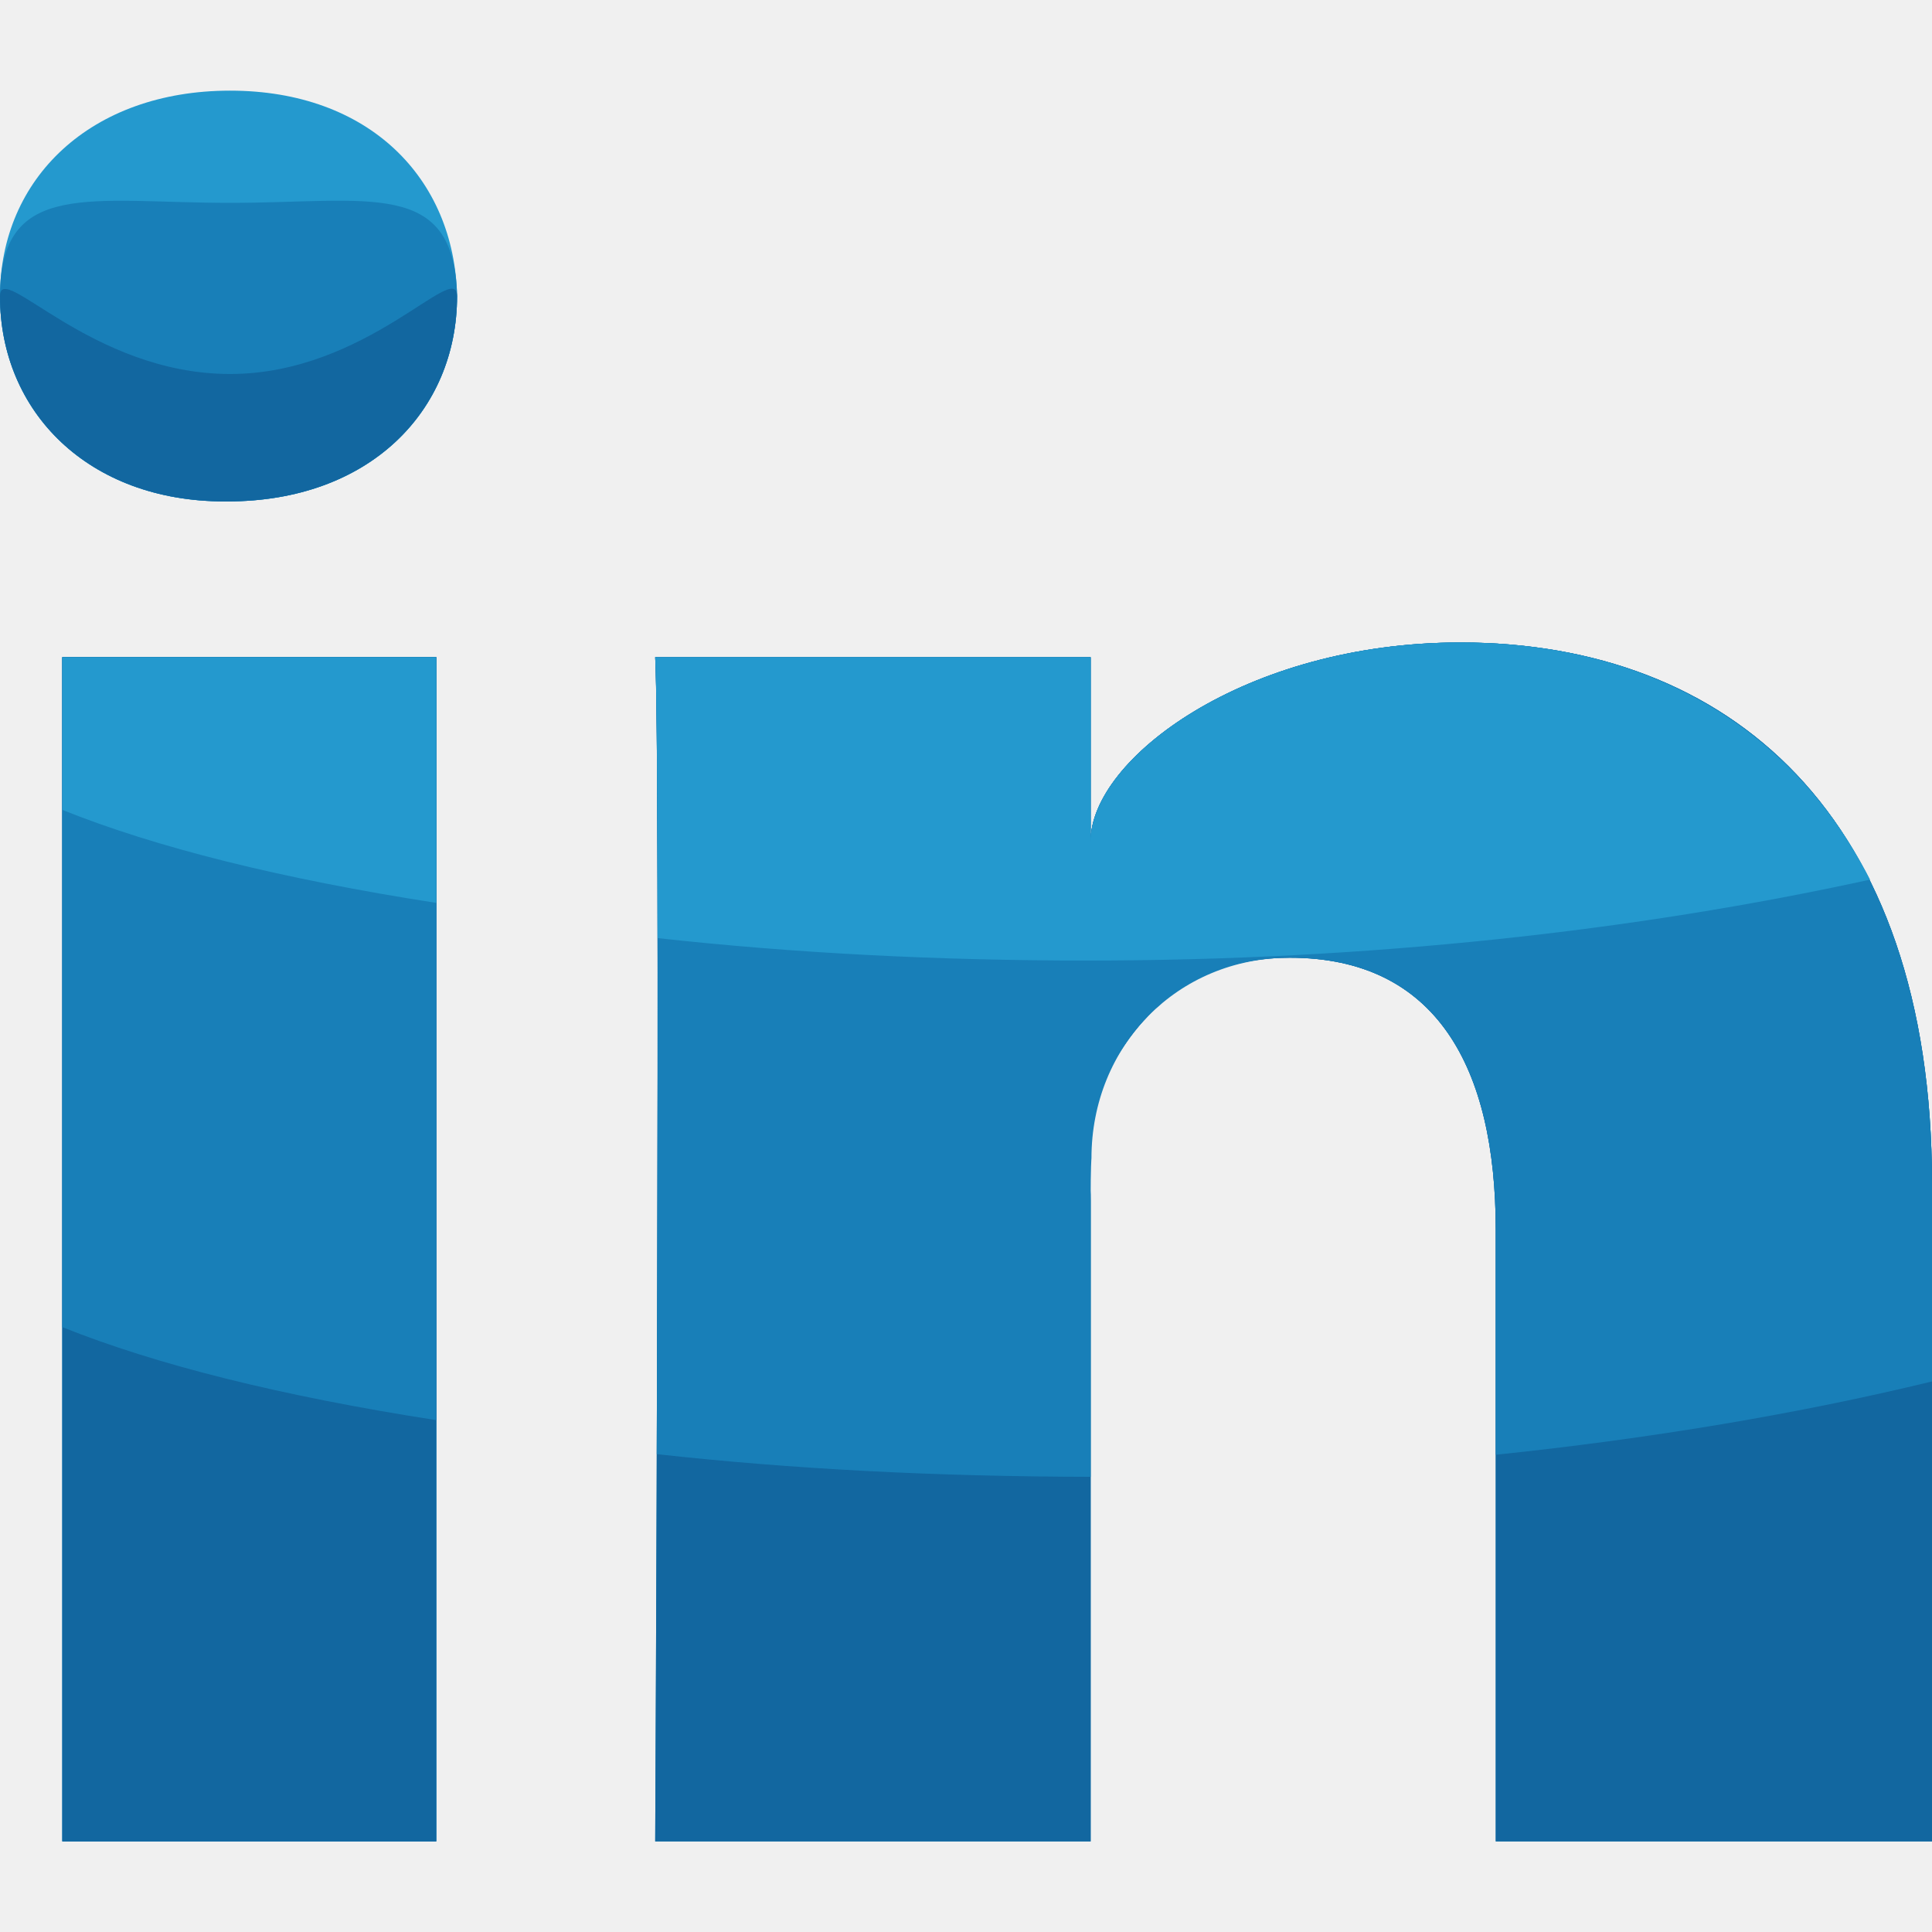
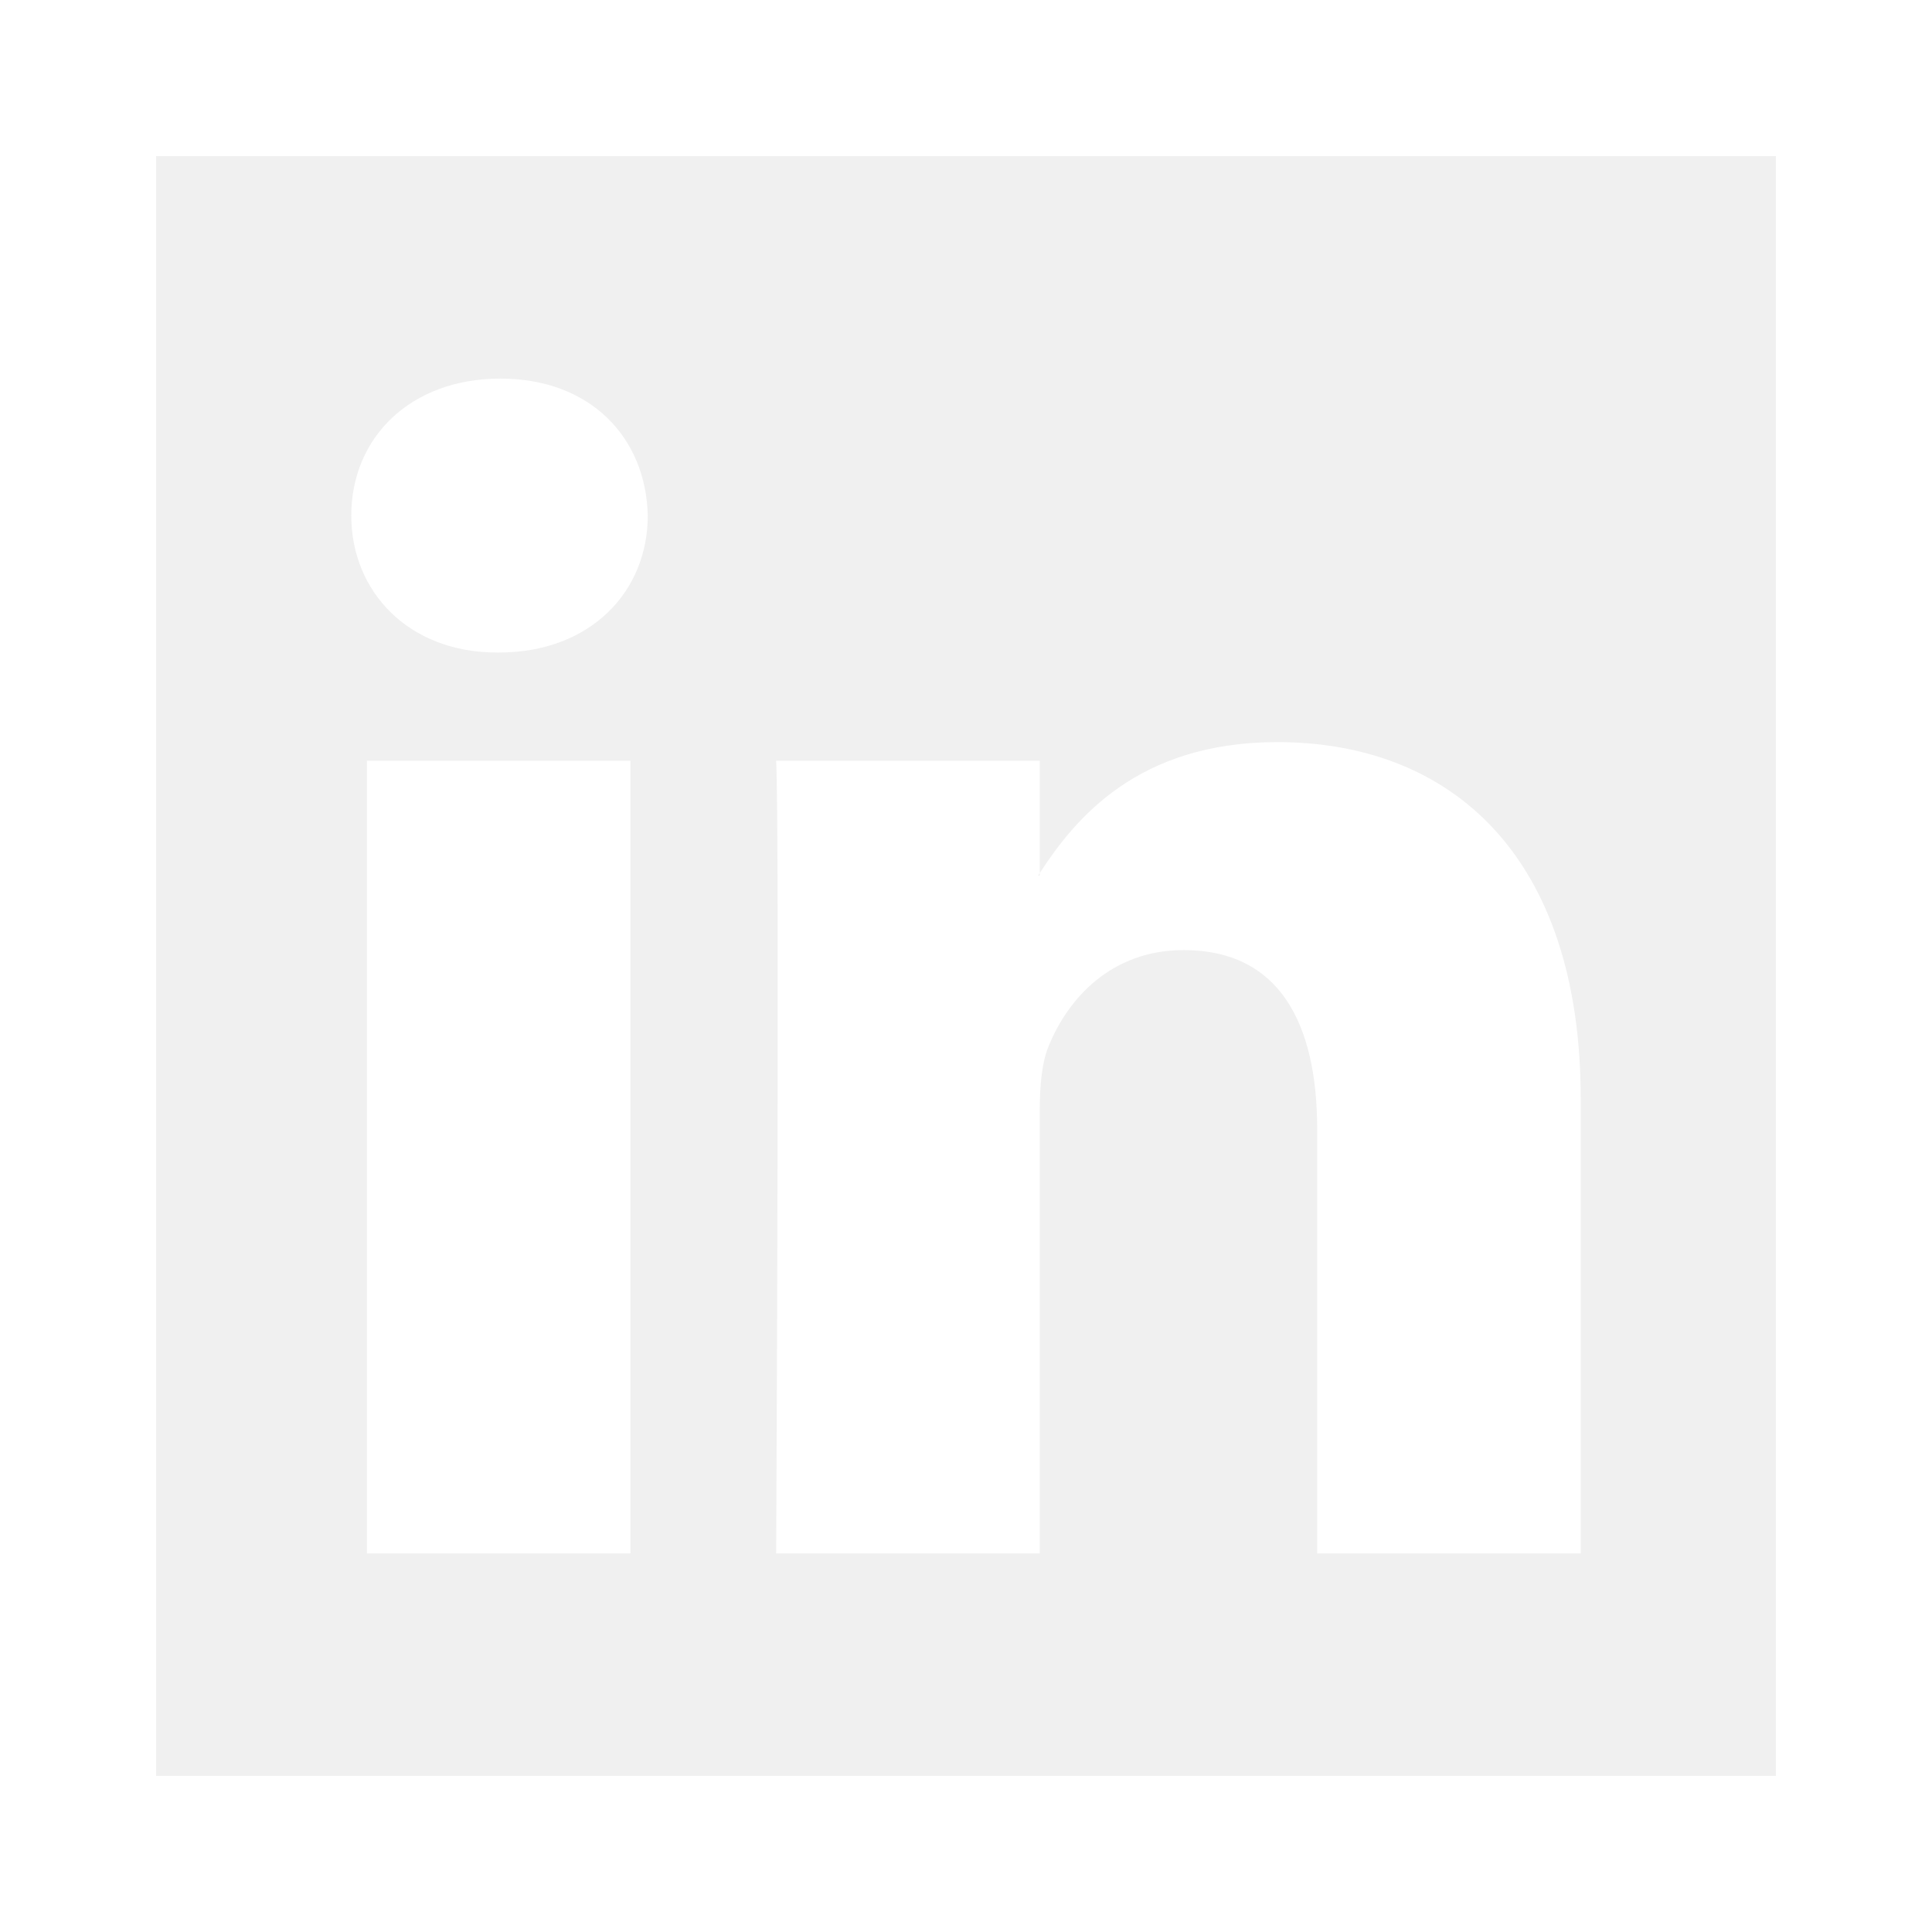
- <svg xmlns="http://www.w3.org/2000/svg" version="1.1" id="Layer_1" x="0px" y="0px" viewBox="0 0 496 496" style="enable-background:new 0 0 496 496;" xml:space="preserve">
+ <svg xmlns="http://www.w3.org/2000/svg" version="1.1" id="Layer_1" x="0px" y="0px" viewBox="0 0 495 495" style="enable-background:new 0 0 495 495;" xml:space="preserve">
  <g>
-     <g>
-       <rect id="SVGCleanerId_0" x="16" y="168.728" style="fill:#187FB8;" width="96" height="304" />
-     </g>
-     <g>
-       <rect id="SVGCleanerId_0_1_" x="16" y="168.728" style="fill:#187FB8;" width="96" height="304" />
-     </g>
+     <polygon style="fill:#fff;" points="247.5,0 247.5,40 455,40 455,455 247.5,455 247.5,495 495,495 495,0  " />
+     <polygon style="fill:#fff;" points="40,455 40,40 247.5,40 247.5,0 0,0 0,495 247.5,495 247.5,455  " />
+     <path style="fill:#fff;" d="M127.323,167.186h0.446c23.551,0,38.194-15.601,38.194-35.101   c-0.442-19.928-14.643-35.087-37.752-35.087C105.107,96.998,90,112.157,90,132.085C90,151.585,104.678,167.186,127.323,167.186z" />
+     <path style="fill:#fff;" d="M266.4,398.002V284.576c0-6.086,0.464-12.119,2.24-16.459c4.887-12.149,15.978-24.693,34.641-24.693   c24.439,0,34.195,18.629,34.195,45.92v108.657H405V281.535c0-62.379-33.307-91.398-77.744-91.398   c-35.871,0-51.883,19.74-60.856,33.547v0.665h-0.442c0.118-0.219,0.306-0.442,0.442-0.665v-28.779h-67.537   c0.905,19.053,0,203.096,0,203.096H266.4z" />
+     <rect x="94.016" y="194.906" style="fill:#fff;" width="67.506" height="203.096" />
  </g>
-   <g>
-     <rect id="SVGCleanerId_0_2_" x="16" y="168.728" style="fill:#1267A0;" width="96" height="304" />
-   </g>
-   <path style="fill:#187FB8;" d="M16,340.712c24,9.616,56,17.664,96,23.88V168.728H16V340.712z" />
-   <path style="fill:#2499CE;" d="M16,207.92c24,9.624,56,17.664,96,23.88v-63.072H16V207.92z" />
-   <path style="fill:#187FB8;" d="M374.912,164.944c-55.4,0-94.912,29.976-94.912,51v-47.216H168.208c1.408,24,0,304,0,304H280V308.424  c0-9.2-2.032-18.416,0.76-25.04c7.472-18.416,21.52-37.512,50.368-37.512c37.712,0,52.872,28.312,52.872,69.8v157.056h112V303.864  C496,208.984,443.608,164.944,374.912,164.944z" />
-   <path style="fill:#1267A0;" d="M374.912,164.944c-55.4,0-94.912,29.976-94.912,51v-47.216H168.208c1.408,24,0,304,0,304H280V308.424  c0-9.2-2.032-18.416,0.76-25.04c7.472-18.416,21.52-37.512,50.368-37.512c37.712,0,52.872,28.312,52.872,69.8v157.056h112V303.864  C496,208.984,443.608,164.944,374.912,164.944z" />
-   <path style="fill:#187FB8;" d="M374.912,164.944c-55.4,0-94.912,29.976-94.912,51v-47.216H168.208  c0.832,16,0.672,121.344,0.4,204.592c34.624,3.832,71.392,5.744,111.392,5.824v-70.72c0-9.2,0.208-11.048,0.208-11.048  c0-28.904,22.064-51.504,50.92-51.504c37.712,0,52.872,28.312,52.872,69.8v57.808c40-4.168,77.976-10.56,112-18.824v-50.8  C496,208.984,443.608,164.944,374.912,164.944z" />
-   <g>
-     <path style="fill:#2499CE;" d="M374.912,164.944c-55.4,0-94.912,29.976-94.912,51v-47.216H168.208   c0.408,8,0.576,35.344,0.616,72.112c35.224,3.888,72.152,5.76,110.192,5.76c72.096,0,140.904-7.584,201.08-20.776   C459.008,184.72,420.68,164.944,374.912,164.944z" />
-     <path style="fill:#2499CE;" d="M59.064,23.272C23.352,23.272,0,45.792,0,76.048c0,29.688,22.68,52.68,57.68,52.68h0.704   c36.336,0,58.96-23.08,58.96-52.752C116.664,45.728,94.728,23.272,59.064,23.272z" />
-   </g>
-   <path style="fill:#187FB8;" d="M59.064,52.08C23.352,52.08,0,45.792,0,76.048c0,29.688,22.68,52.68,57.68,52.68h0.704  c36.336,0,58.96-23.08,58.96-52.752C116.664,45.728,94.728,52.08,59.064,52.08z" />
-   <path style="fill:#1267A0;" d="M59.064,96.016C23.352,96.016,0,66.624,0,76.048c0,29.688,22.68,52.68,57.68,52.68h0.704  c36.336,0,58.96-23.08,58.96-52.752C117.136,66.568,94.248,96.016,59.064,96.016z" />
  <g>
</g>
  <g>
</g>
  <g>
</g>
  <g>
</g>
  <g>
</g>
  <g>
</g>
  <g>
</g>
  <g>
</g>
  <g>
</g>
  <g>
</g>
  <g>
</g>
  <g>
</g>
  <g>
</g>
  <g>
</g>
  <g>
</g>
</svg>
